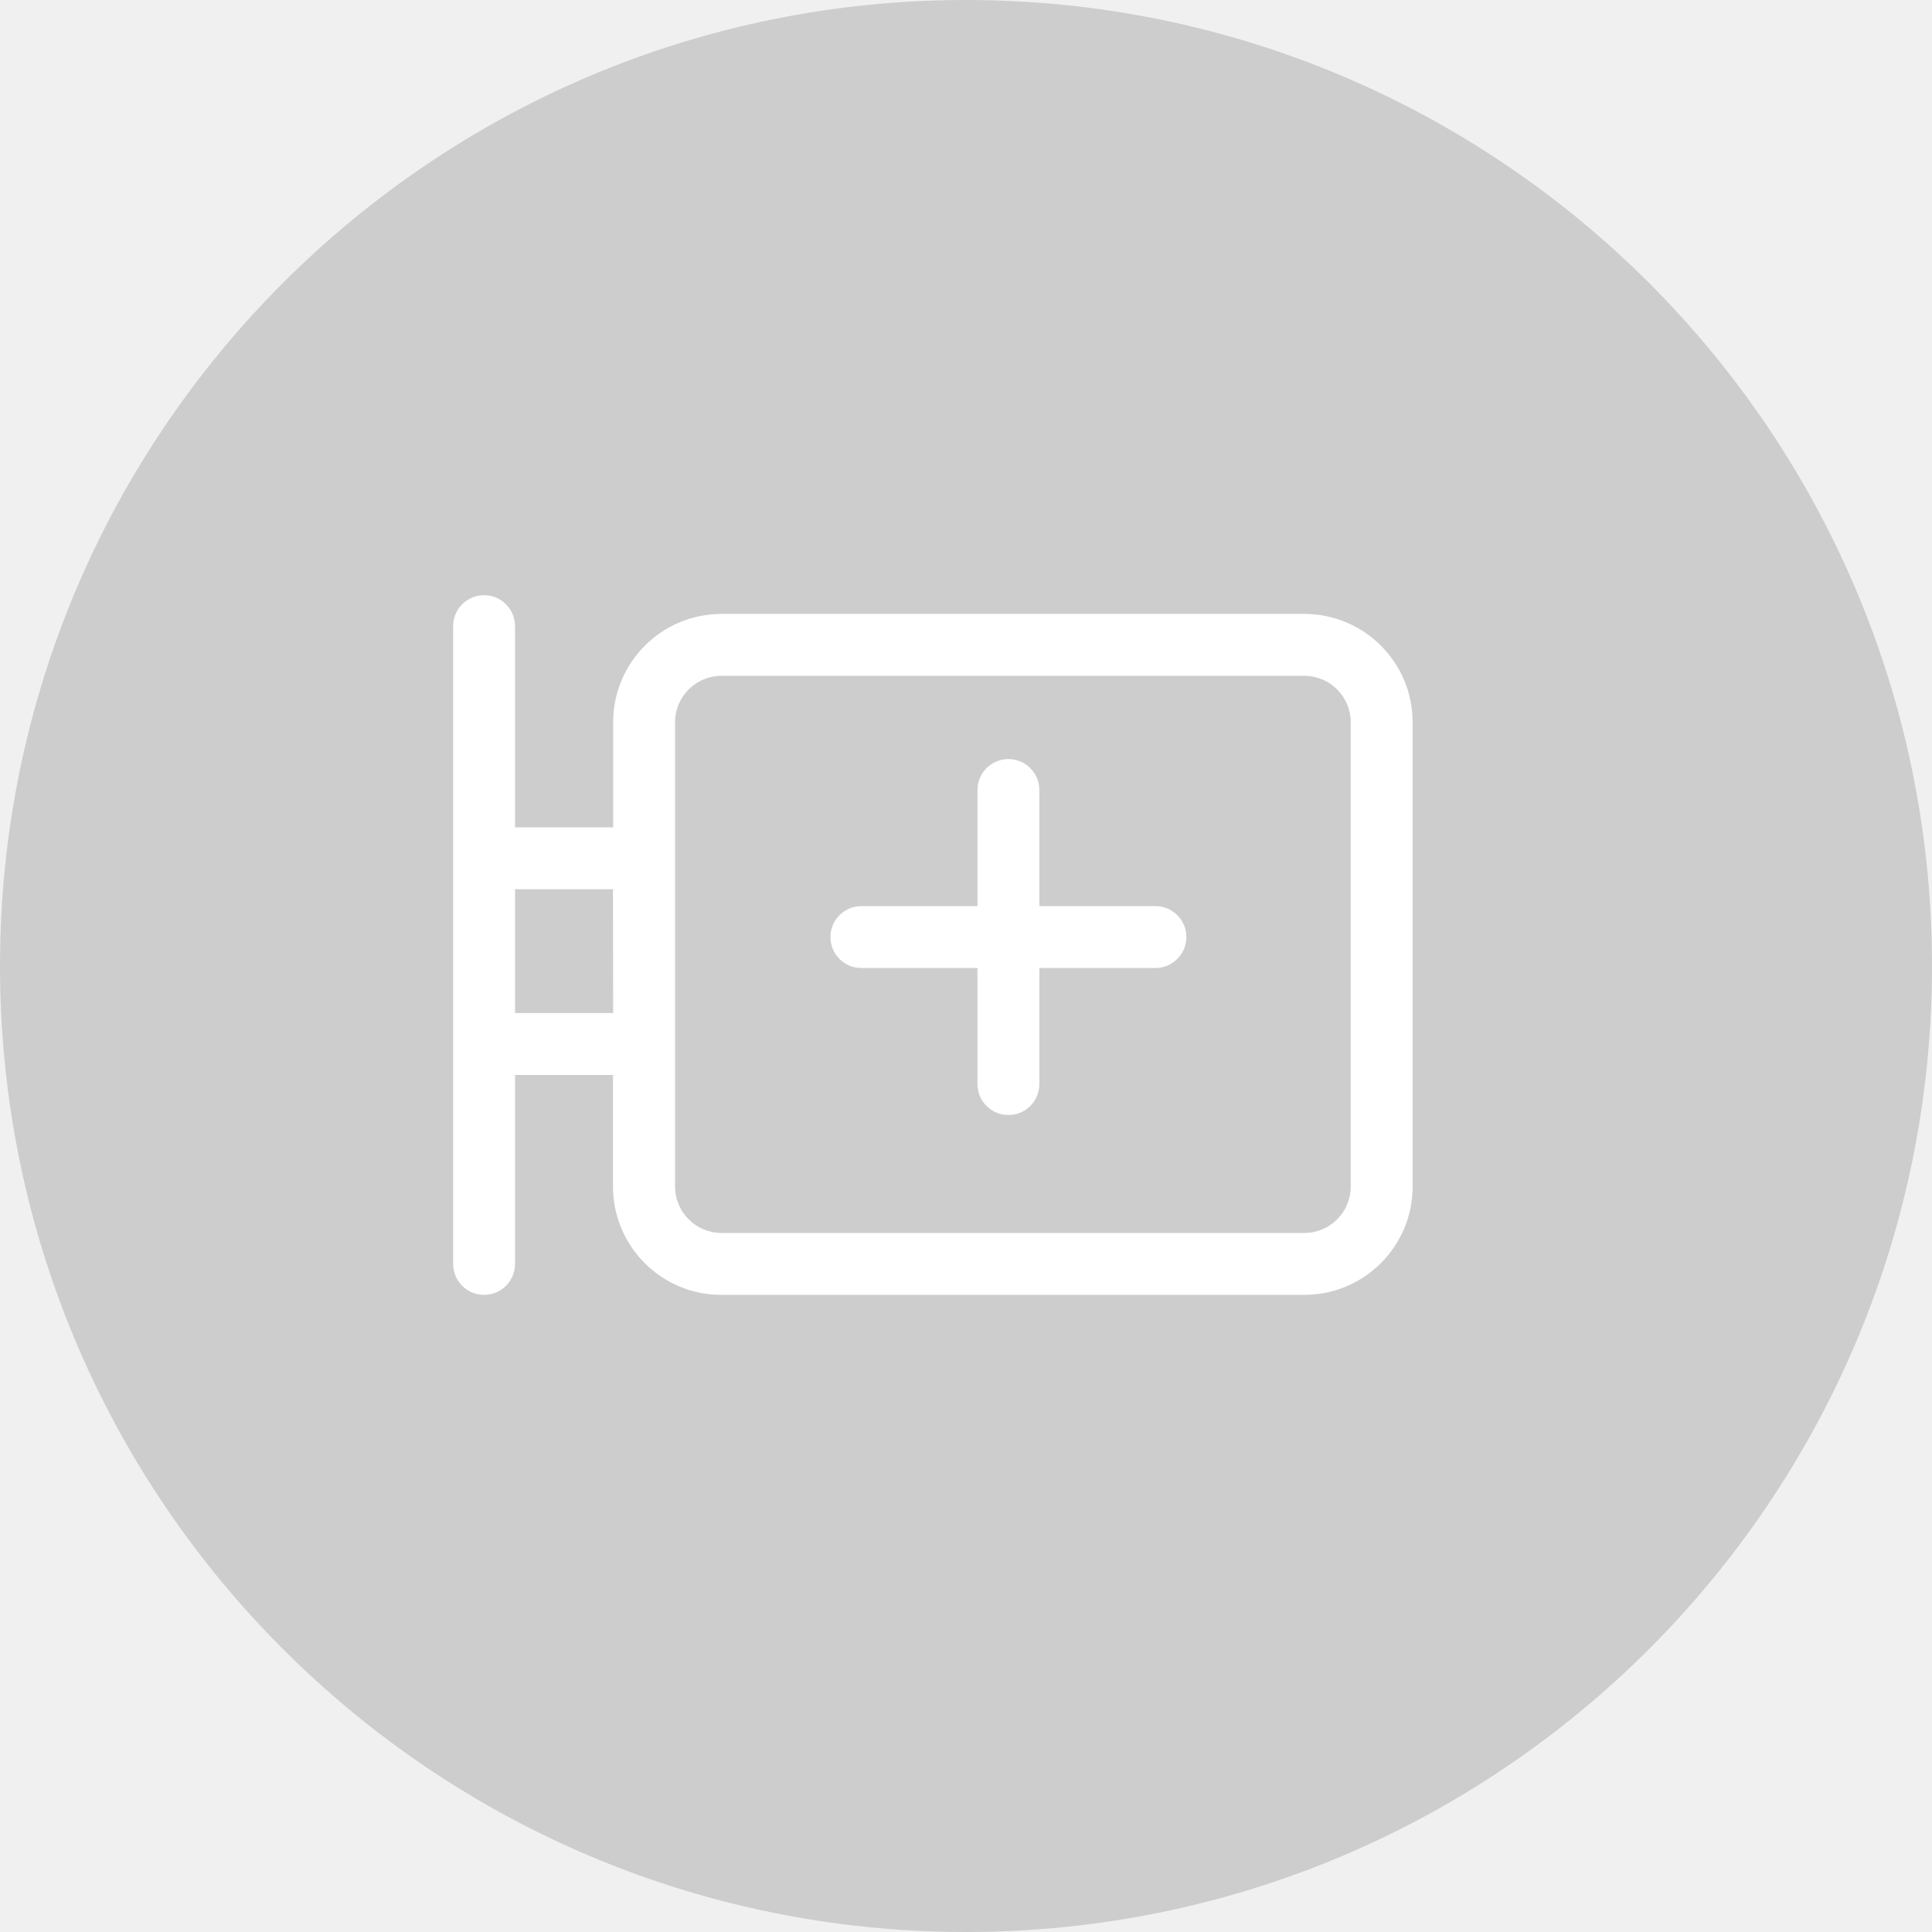
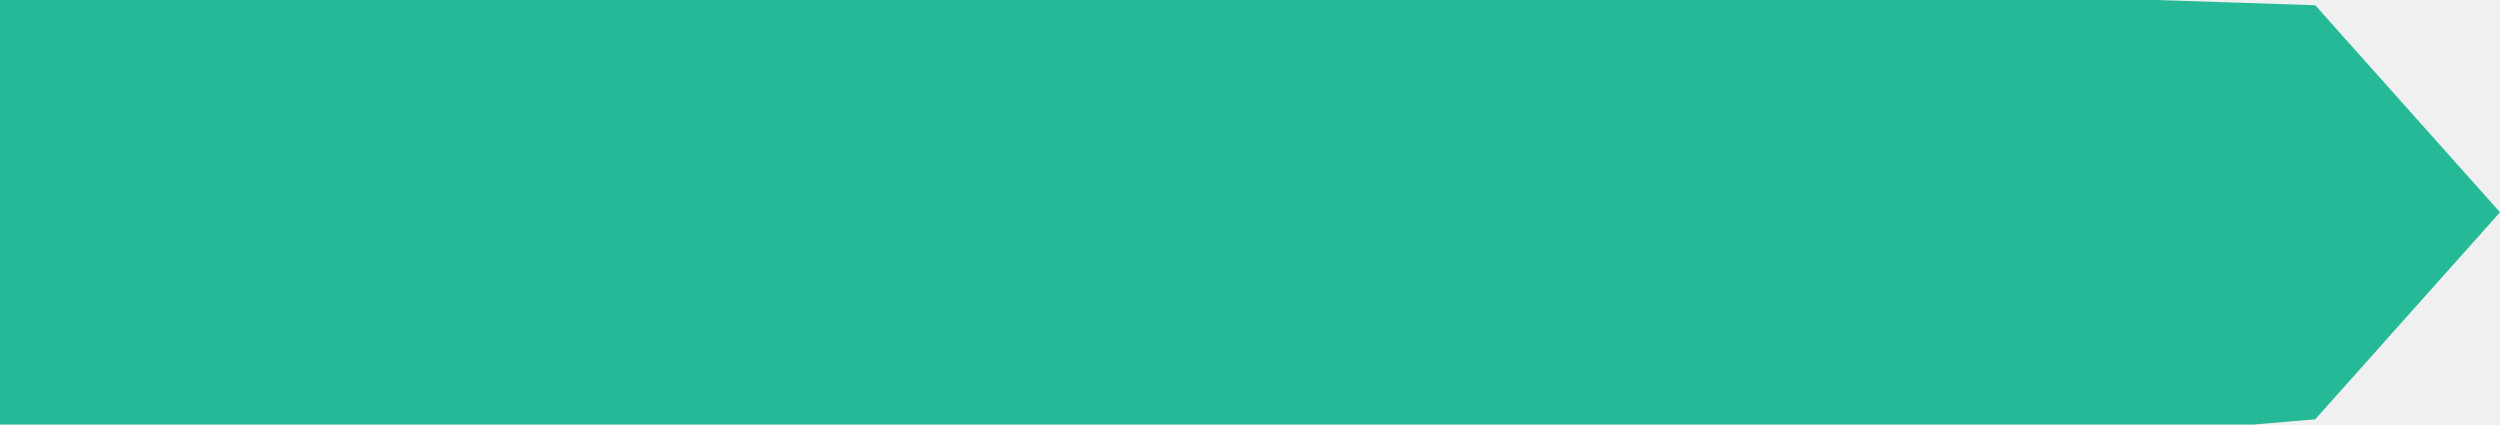
- <svg xmlns="http://www.w3.org/2000/svg" t="1607072036786" class="icon" viewBox="0 0 1024 1024" version="1.1" p-id="6631" width="200" height="200">
-   <path d="M512 512m-512 0a512 512 0 1 0 1024 0 512 512 0 1 0-1024 0Z" fill="#cdcdcd" p-id="6632" data-spm-anchor-id="a313x.7781069.0.i6" class="selected" />
-   <path d="M691.307 325.393H382.401a57.417 57.417 0 0 0-57.417 57.417v55.695h-52.004v-106.632a16.405 16.405 0 0 0-32.81 0v338.025a16.405 16.405 0 0 0 32.81 0V569.746h51.922v59.14a57.417 57.417 0 0 0 57.417 57.417h308.988a57.417 57.417 0 0 0 57.417-57.417v-246.075a57.417 57.417 0 0 0-57.417-57.417zM324.983 536.936h-52.004v-65.62h51.922z m390.931 91.95a24.607 24.607 0 0 1-24.607 24.607H382.401a24.607 24.607 0 0 1-24.607-24.607v-246.075a24.607 24.607 0 0 1 24.607-24.607h308.906a24.607 24.607 0 0 1 24.607 24.607z" fill="#ffffff" p-id="6633" data-spm-anchor-id="a313x.7781069.0.i7" class="" />
-   <path d="M612.399 480.256h-61.519v-61.519a16.405 16.405 0 1 0-32.81 0v61.519h-61.519a16.405 16.405 0 0 0-16.405 16.405 16.405 16.405 0 0 0 16.405 16.405h61.519v61.519a16.405 16.405 0 0 0 32.81 0v-61.519h61.519a16.405 16.405 0 0 0 16.405-16.405 16.405 16.405 0 0 0-16.405-16.405z" fill="#ffffff" p-id="6634" data-spm-anchor-id="a313x.7781069.0.i8" class="" />
+ <svg xmlns="http://www.w3.org/2000/svg" version="1.1" width="106px" height="18px">
+   <g transform="matrix(1 0 0 1 -962 -294 )">
+     <path d="M 0 0  L 91.406 0  L 98.165 0.222  L 106 9  L 98.165 17.778  L 95.554 18  L 0 18  L 0 0  Z " fill-rule="nonzero" fill="#25b997" stroke="none" transform="matrix(1 0 0 1 962 294 )" />
+   </g>
</svg>
